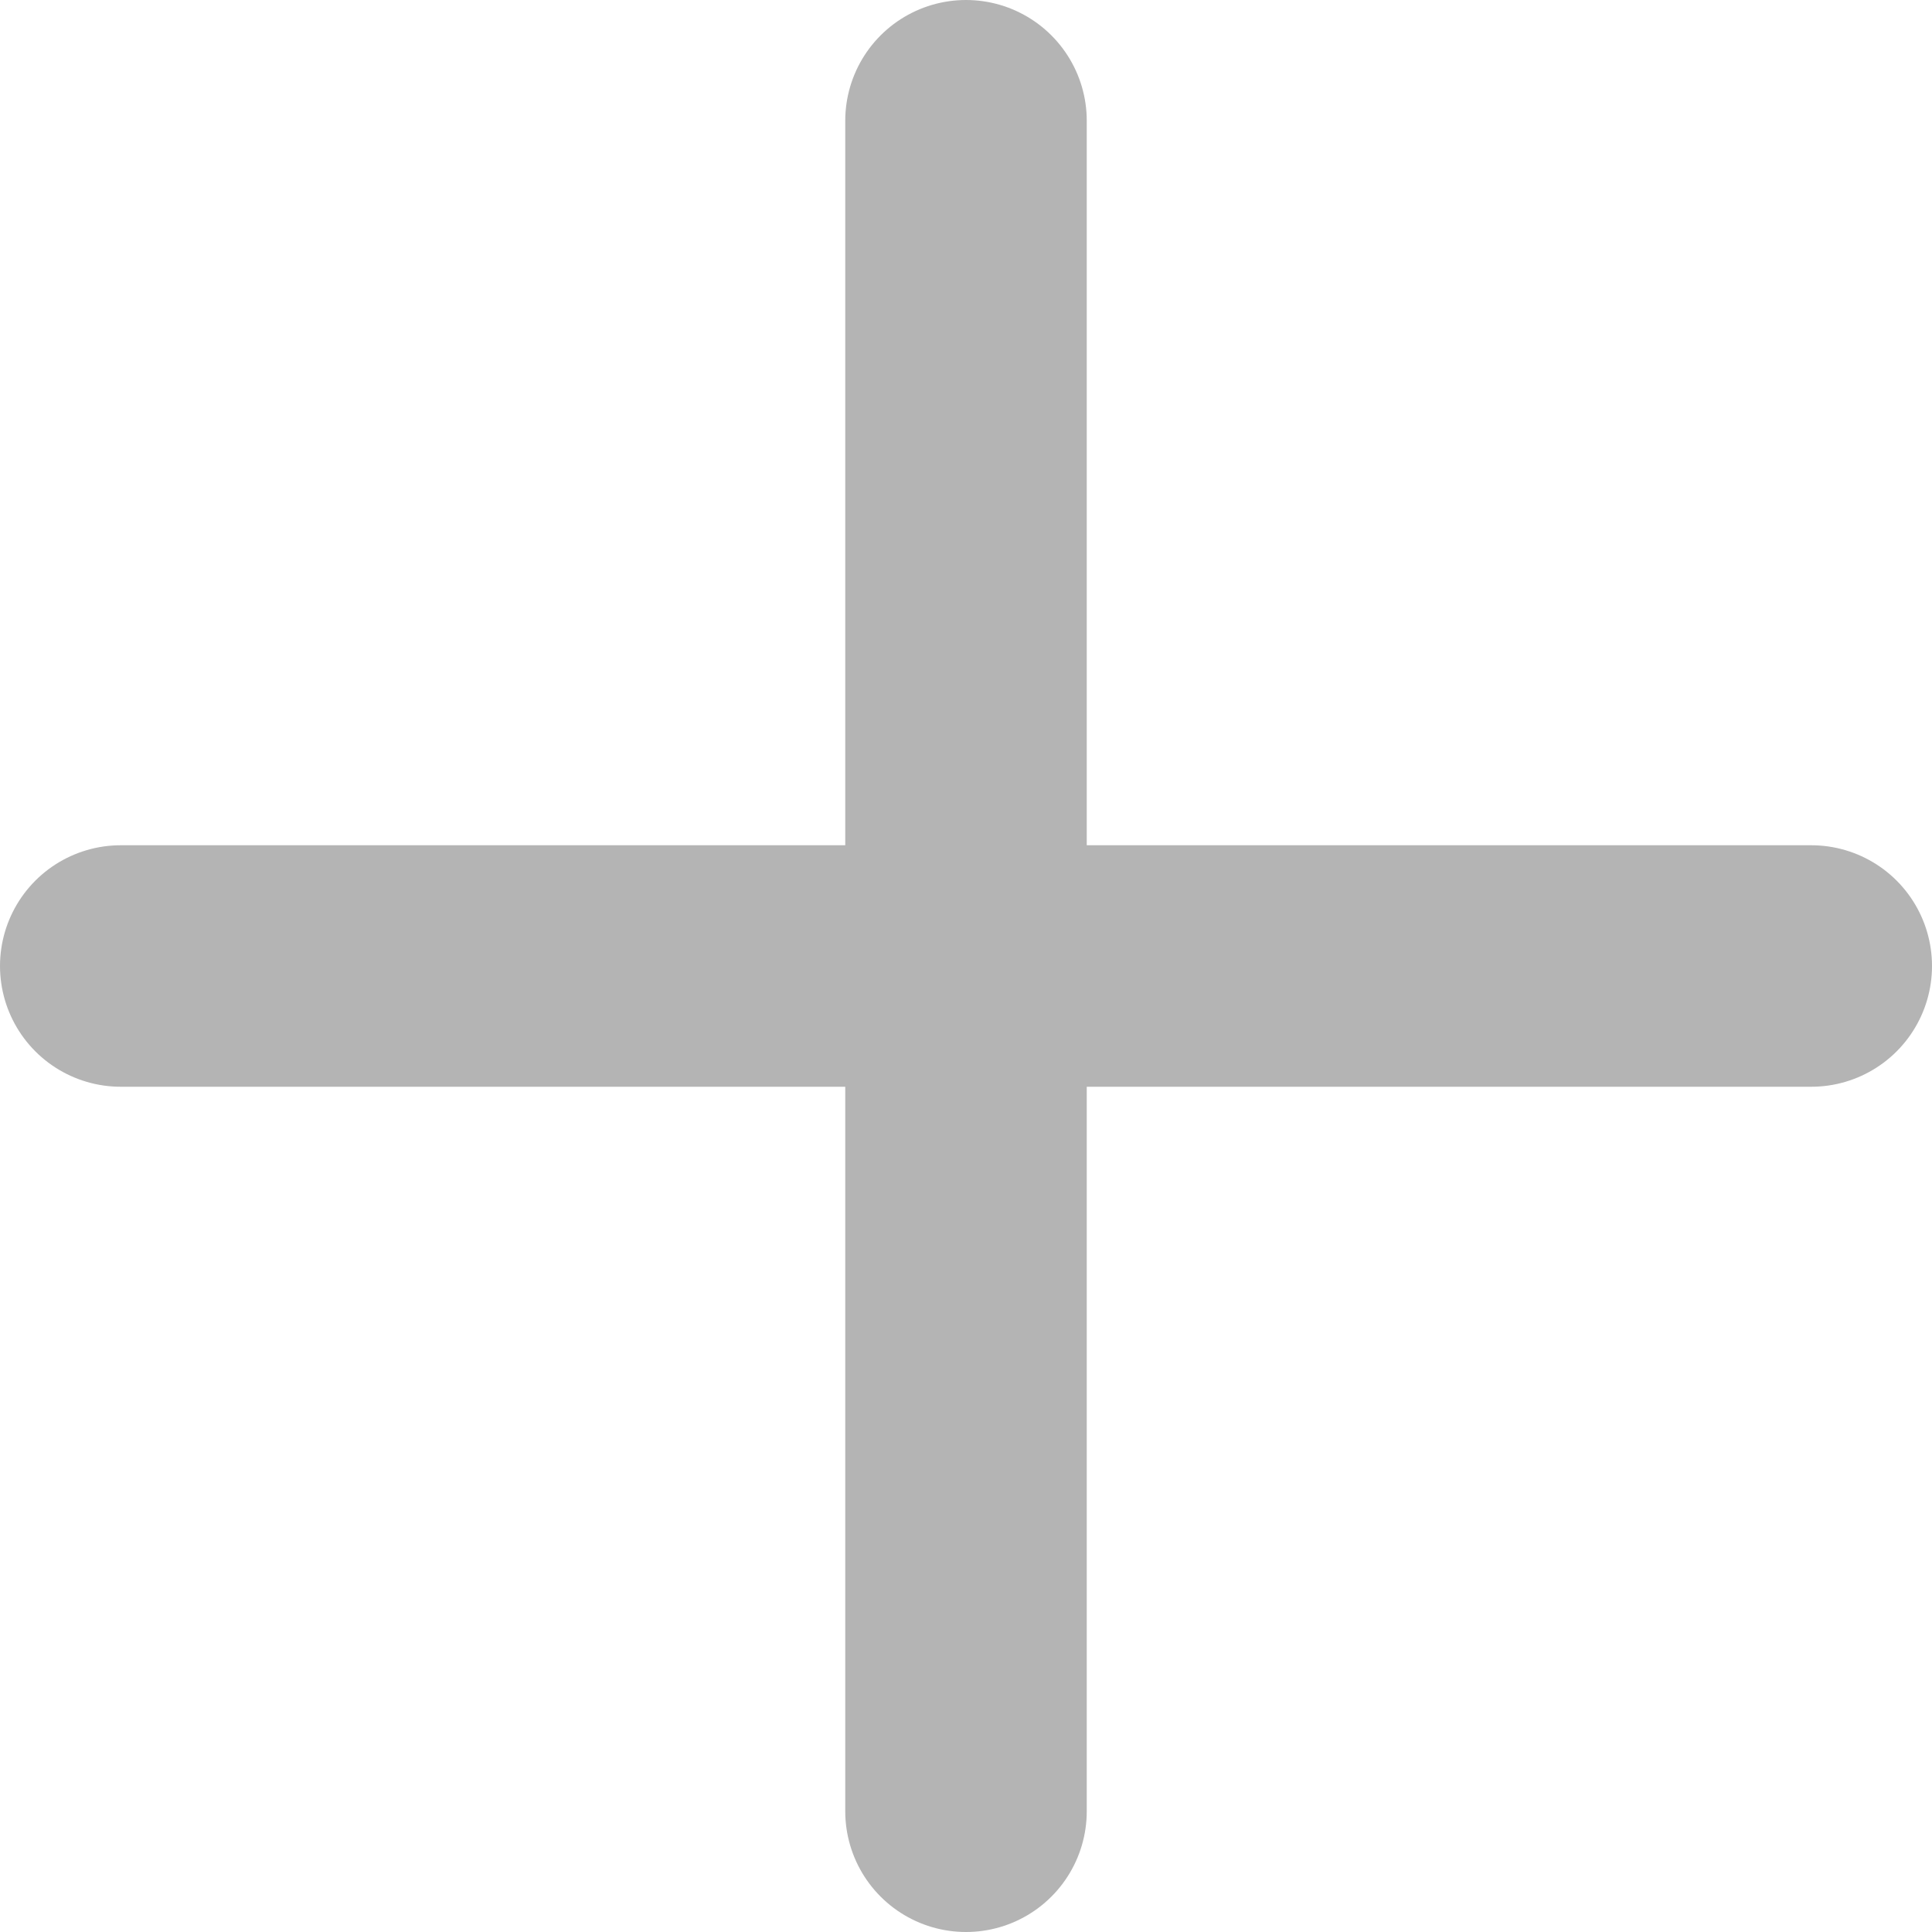
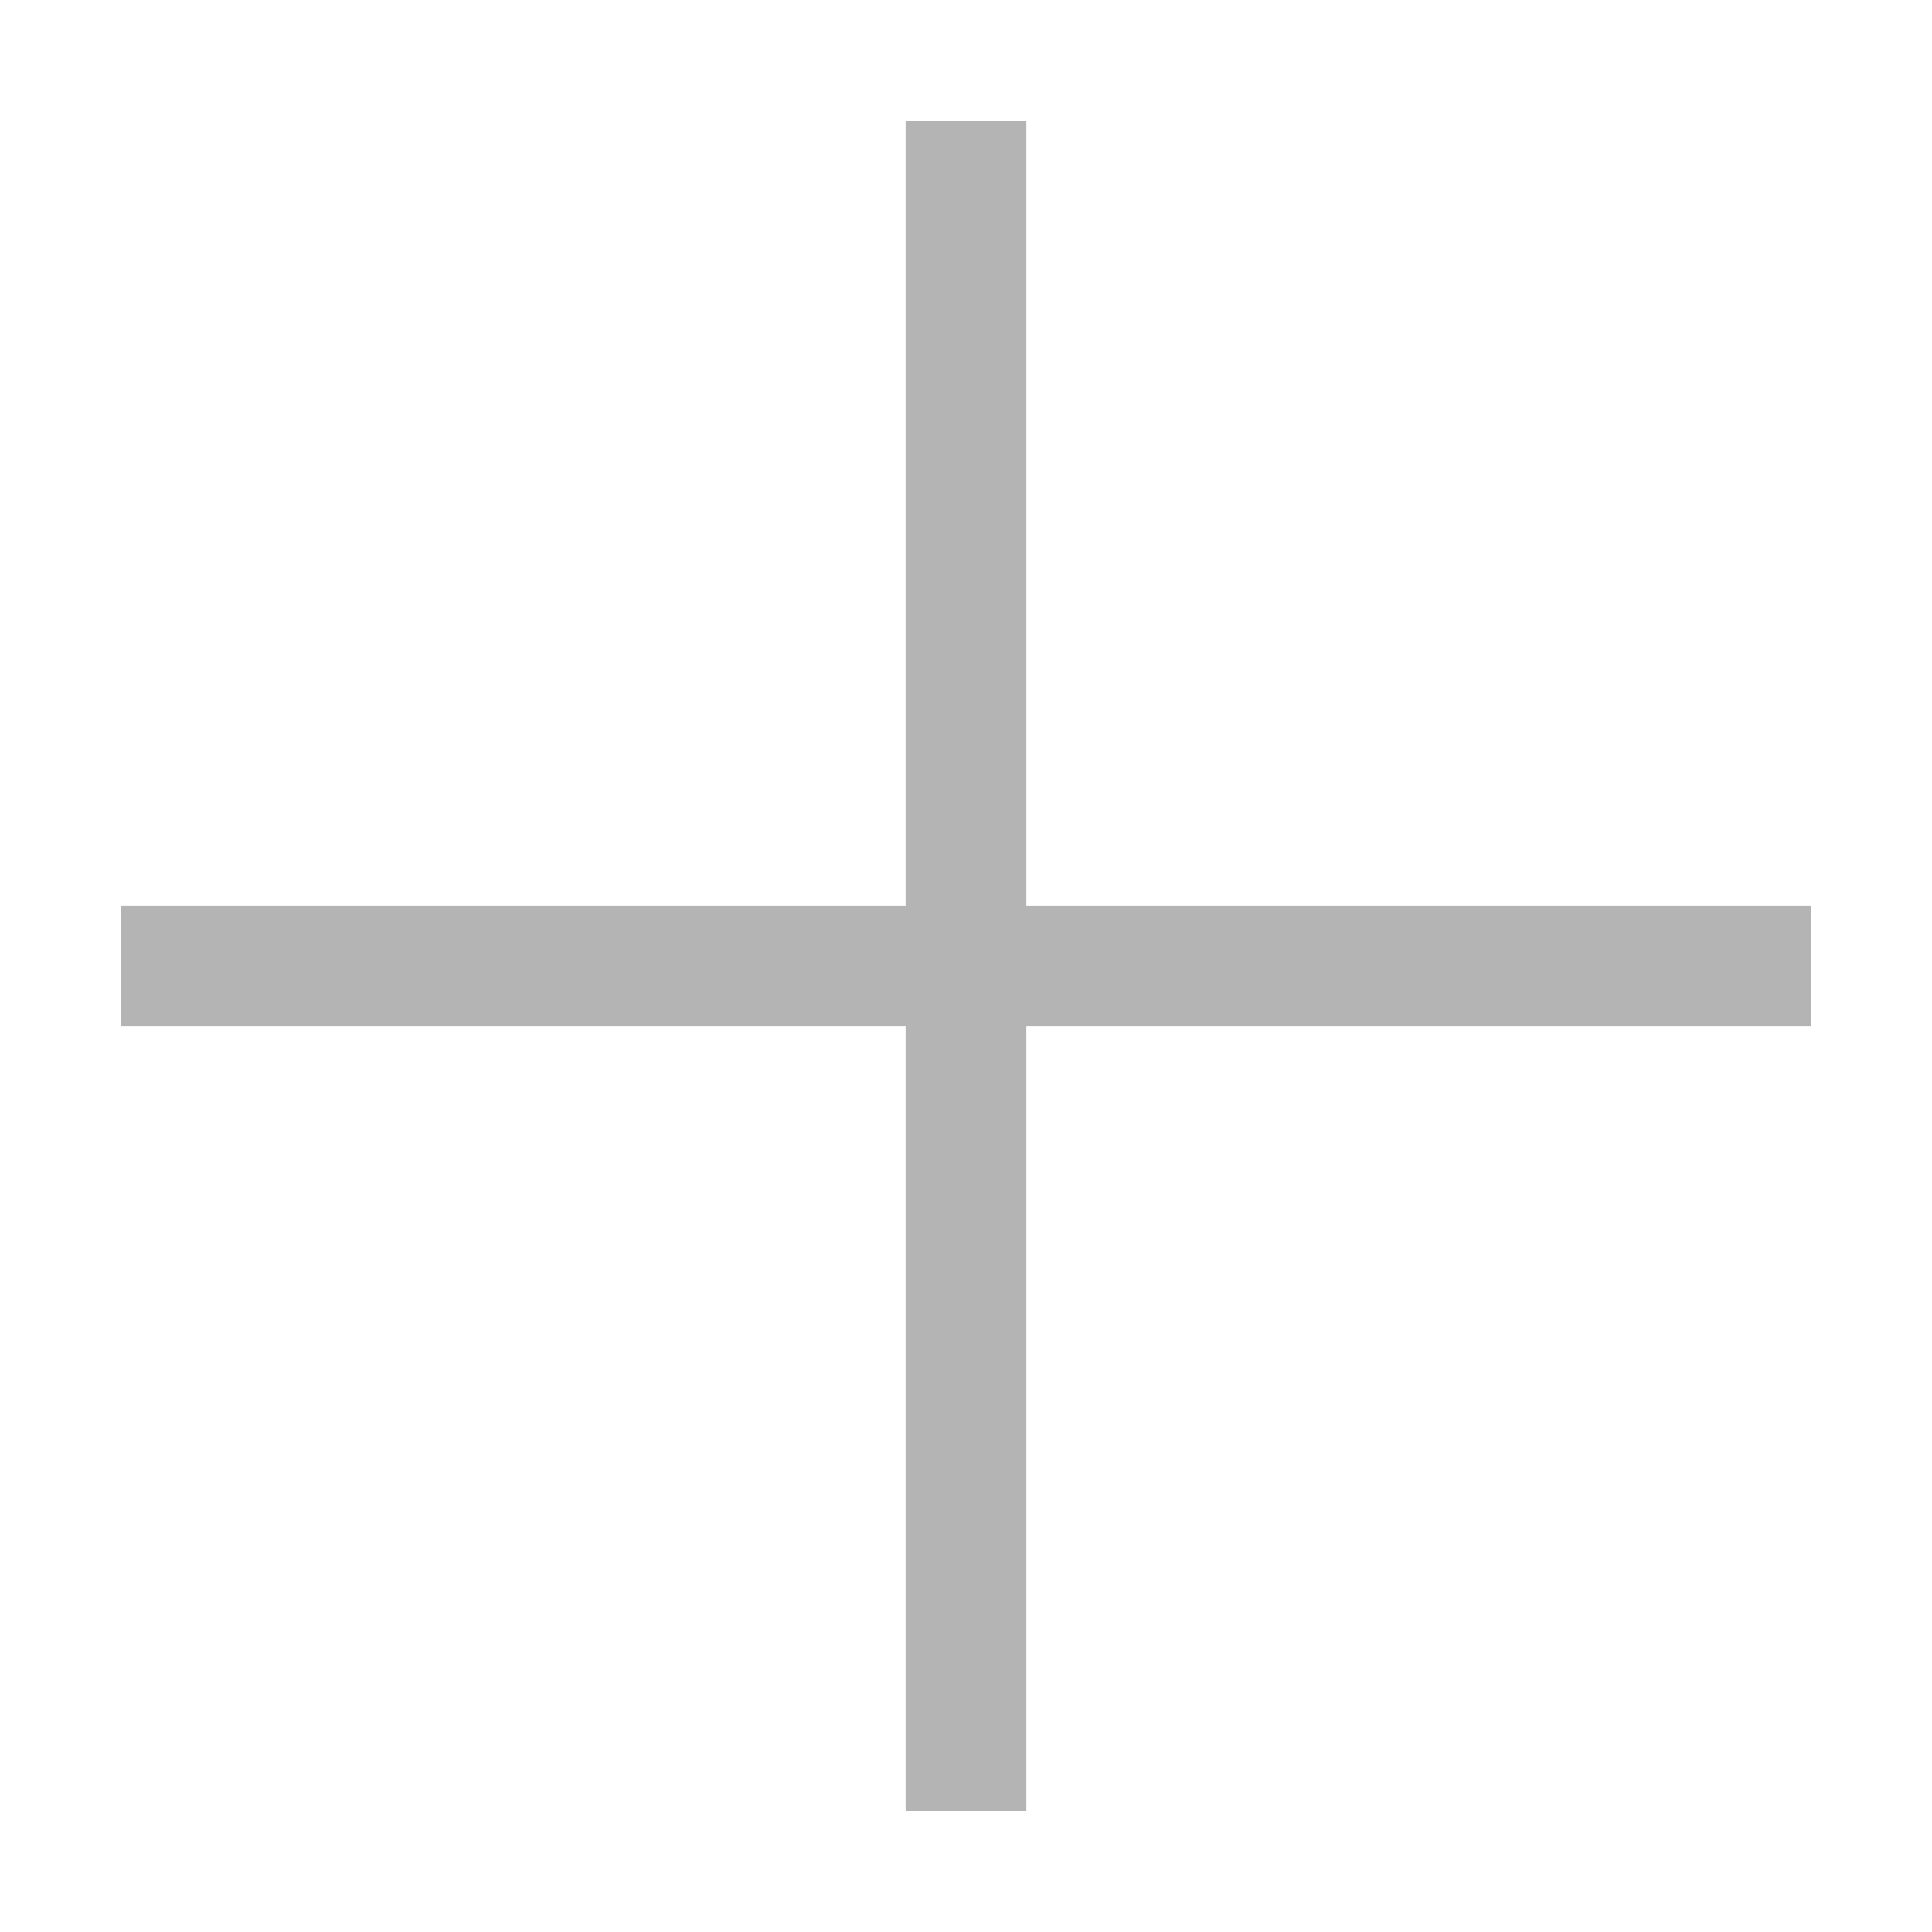
<svg xmlns="http://www.w3.org/2000/svg" width="16" height="16" viewBox="0 0 16 16" fill="none">
-   <path d="M8 1V15" stroke="#B4B4B4" stroke-width="2" stroke-linecap="round" stroke-linejoin="round" />
-   <path d="M1 8H15" stroke="#B4B4B4" stroke-width="2" stroke-linecap="round" stroke-linejoin="round" />
+   <path d="M8 1V15" stroke="#B4B4B4" strokeWidth="2" strokeLinecap="round" strokeLinejoin="round" />
+   <path d="M1 8H15" stroke="#B4B4B4" strokeWidth="2" strokeLinecap="round" strokeLinejoin="round" />
</svg>
